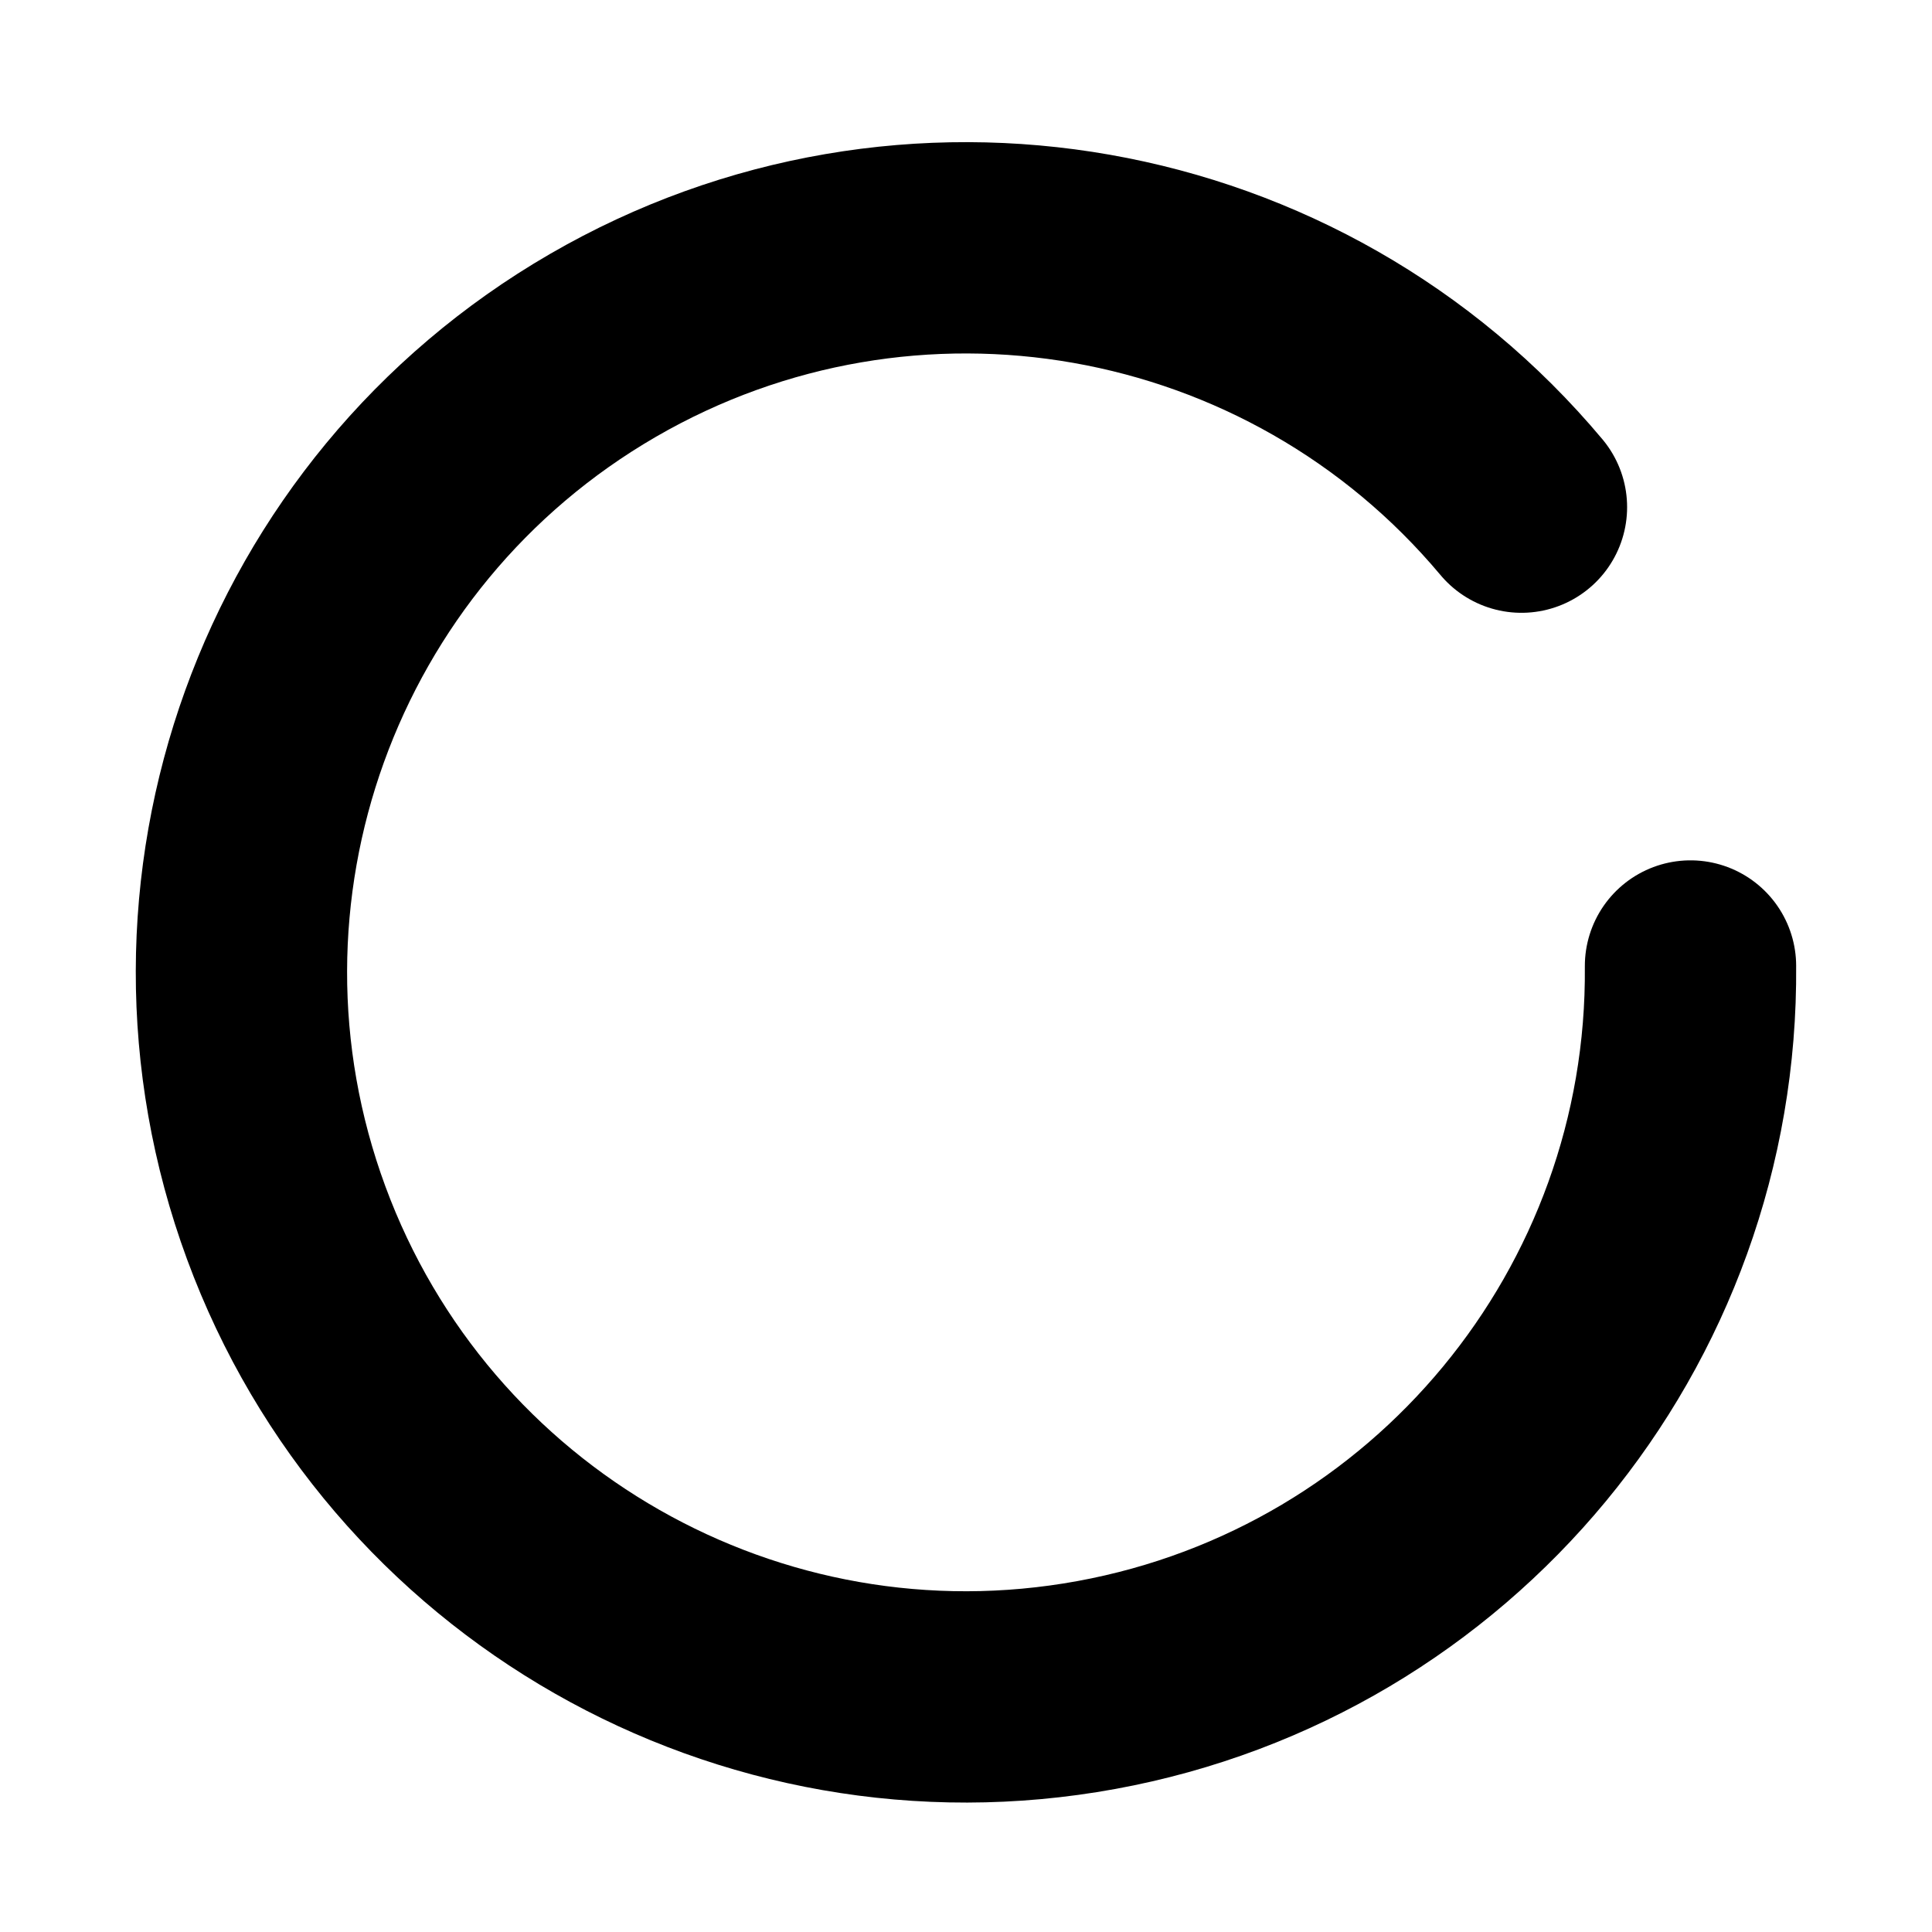
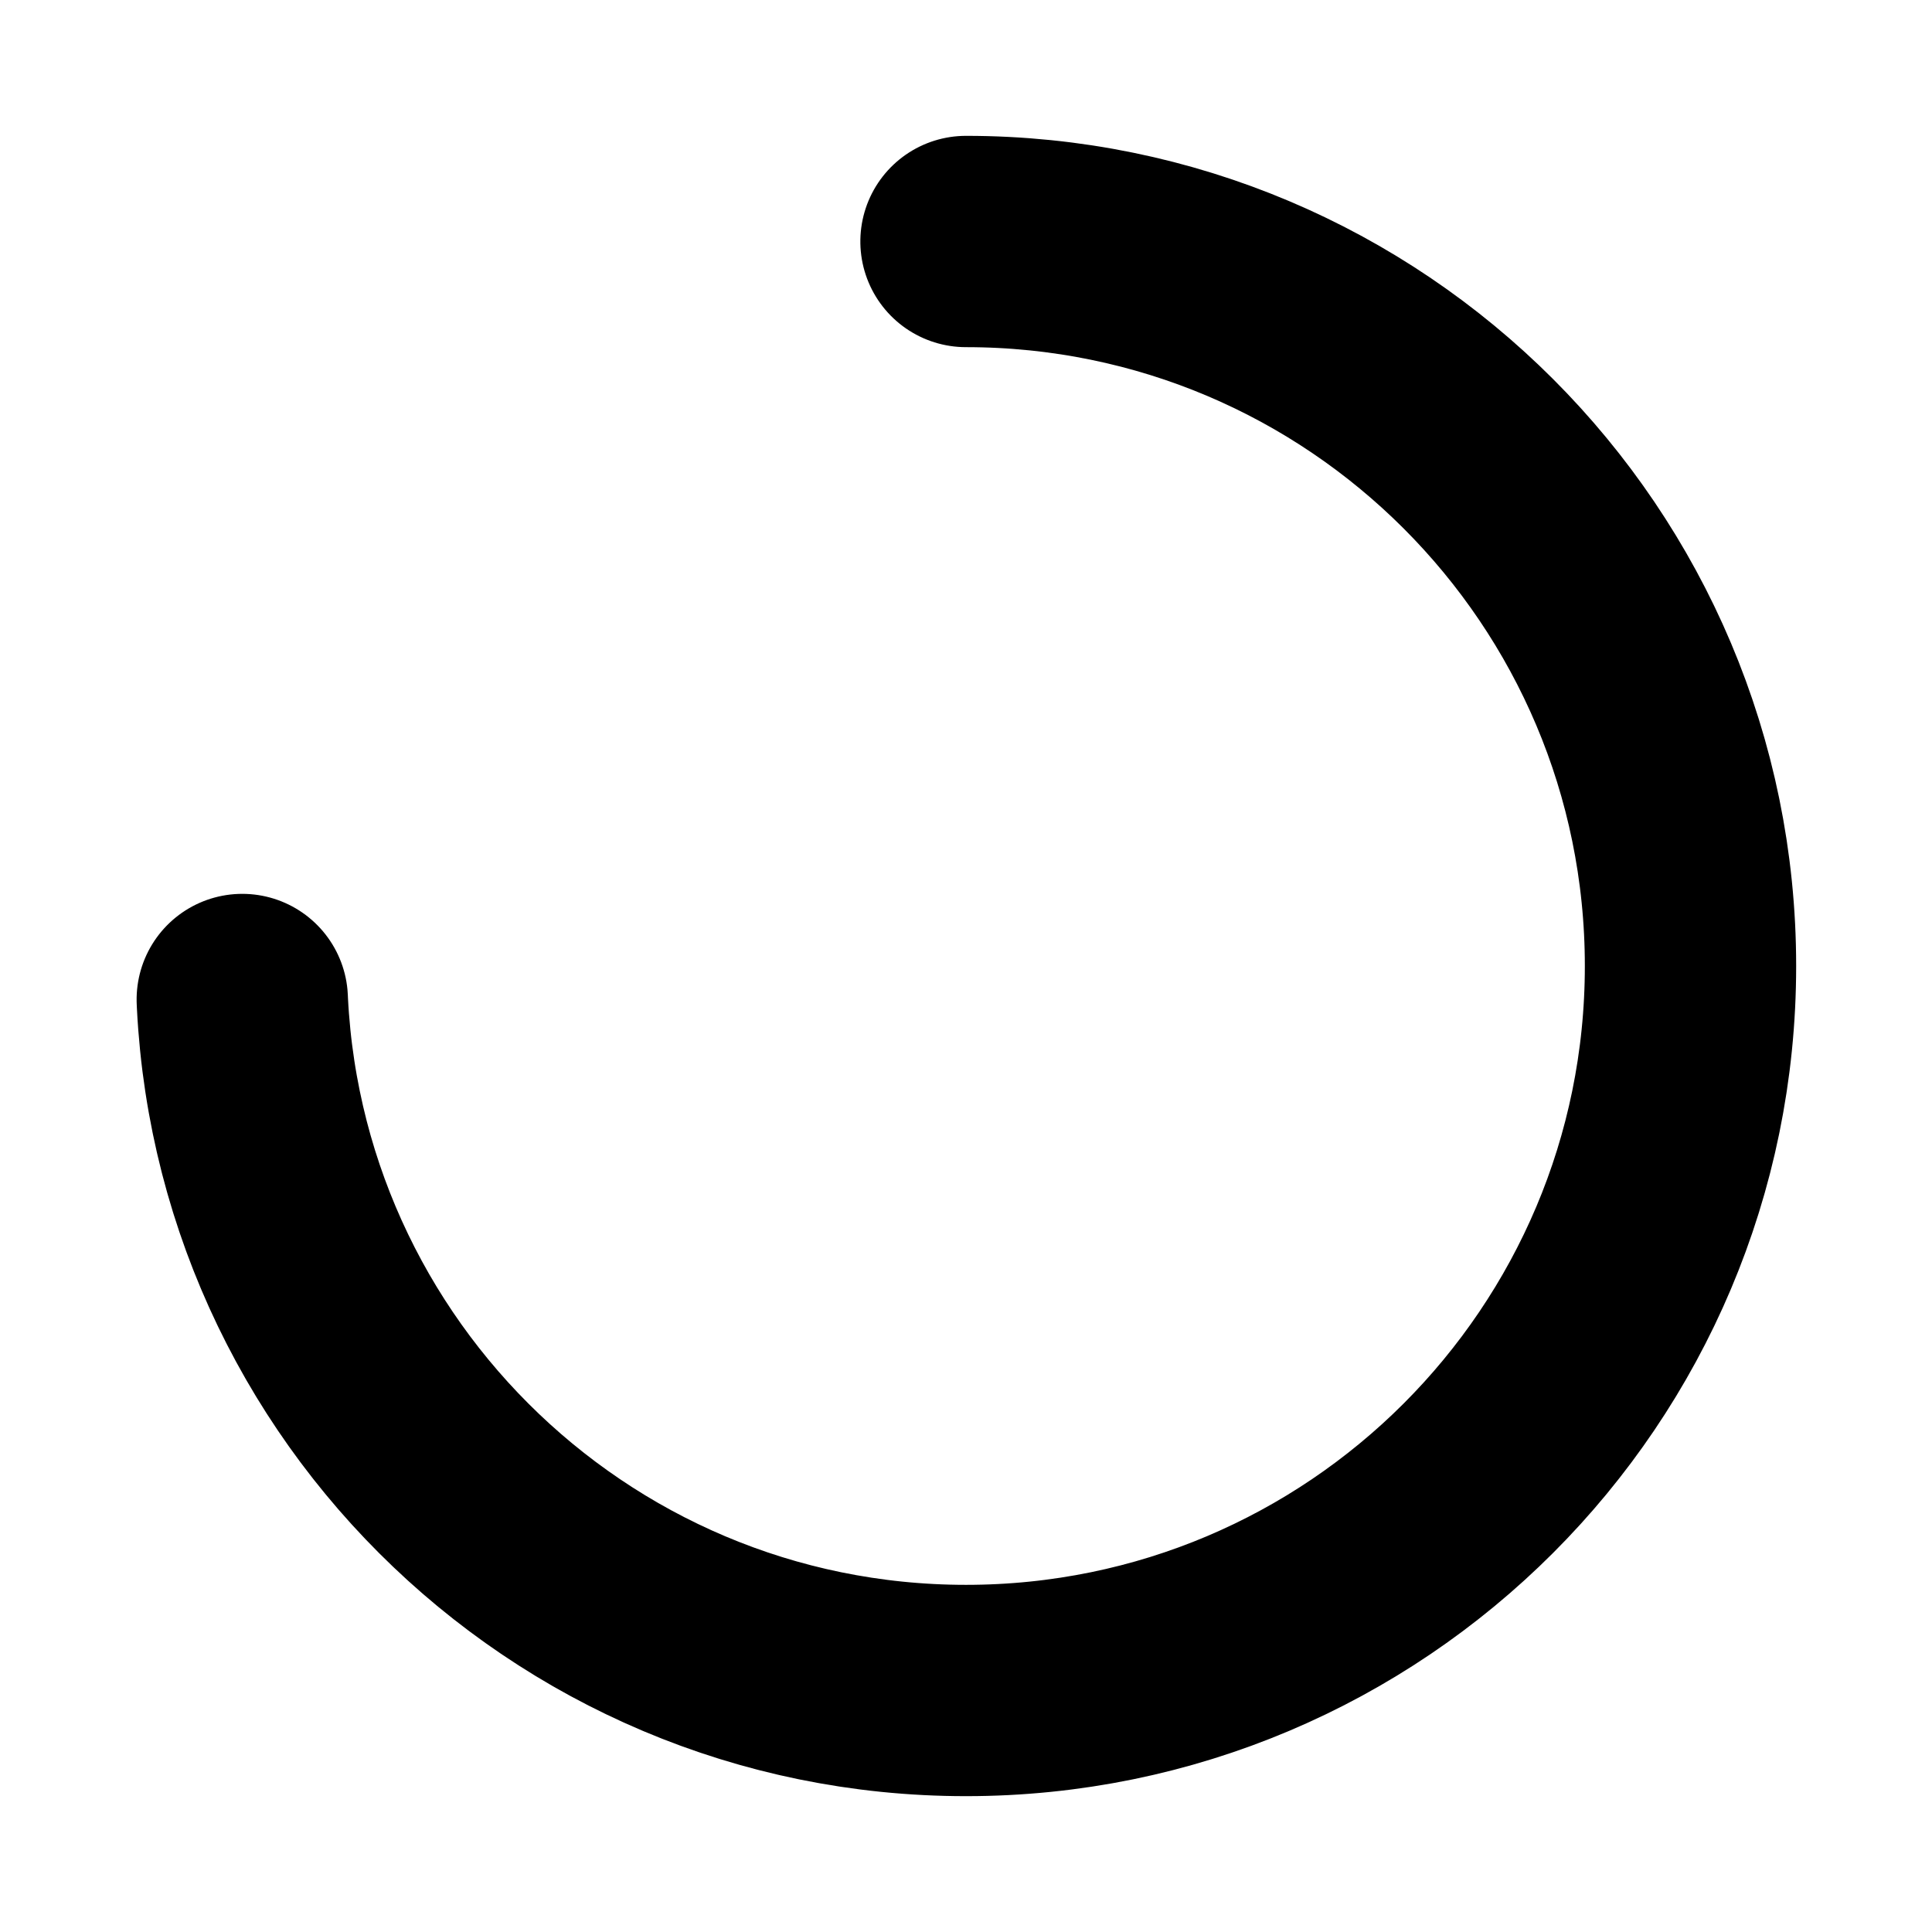
<svg xmlns="http://www.w3.org/2000/svg" viewBox="0 0 16 16" width="16" height="16" data-shape="gap-ring" aria-hidden="true" focusable="false">
-   <path d="M12.6 4.2A6 6 0 1 0 14 8" fill="none" stroke="currentColor" stroke-width="1.75" stroke-linecap="round" />
+   <circle cx="8" cy="8" r="6" fill="none" stroke="currentColor" stroke-width="1.75" stroke-dasharray="28 10" stroke-linecap="round" transform="rotate(-90 8 8)" />
</svg>
